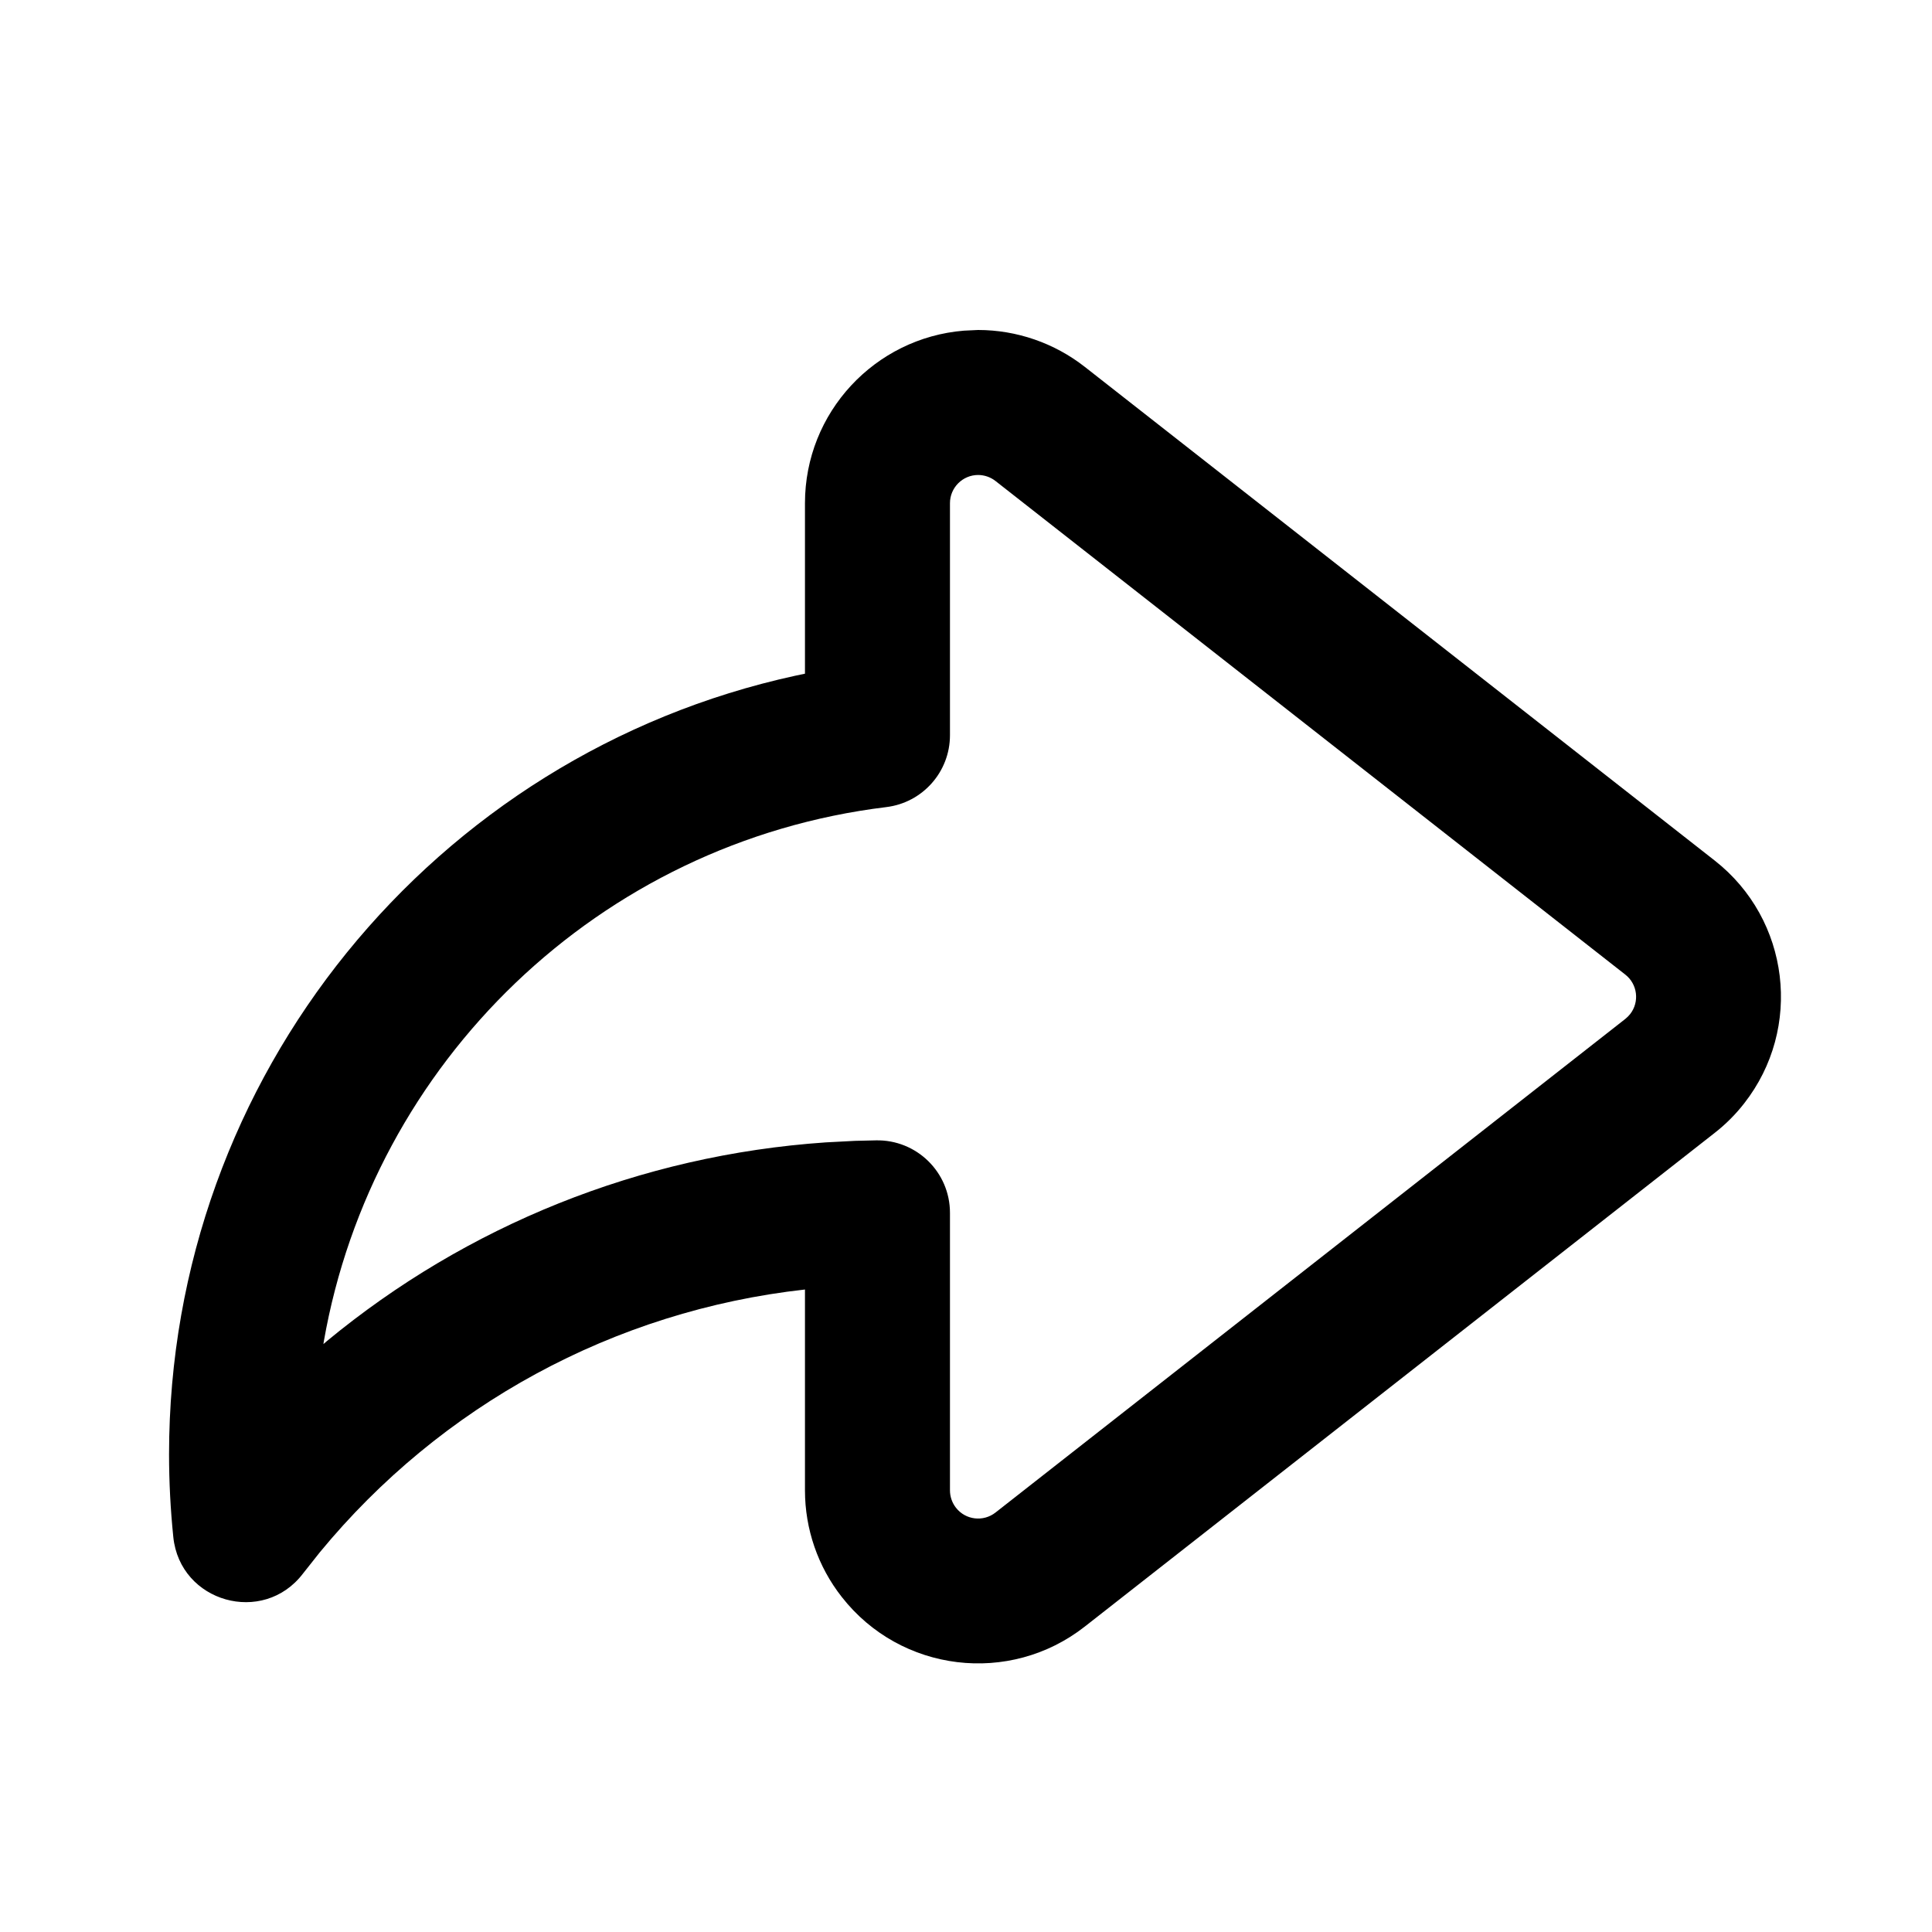
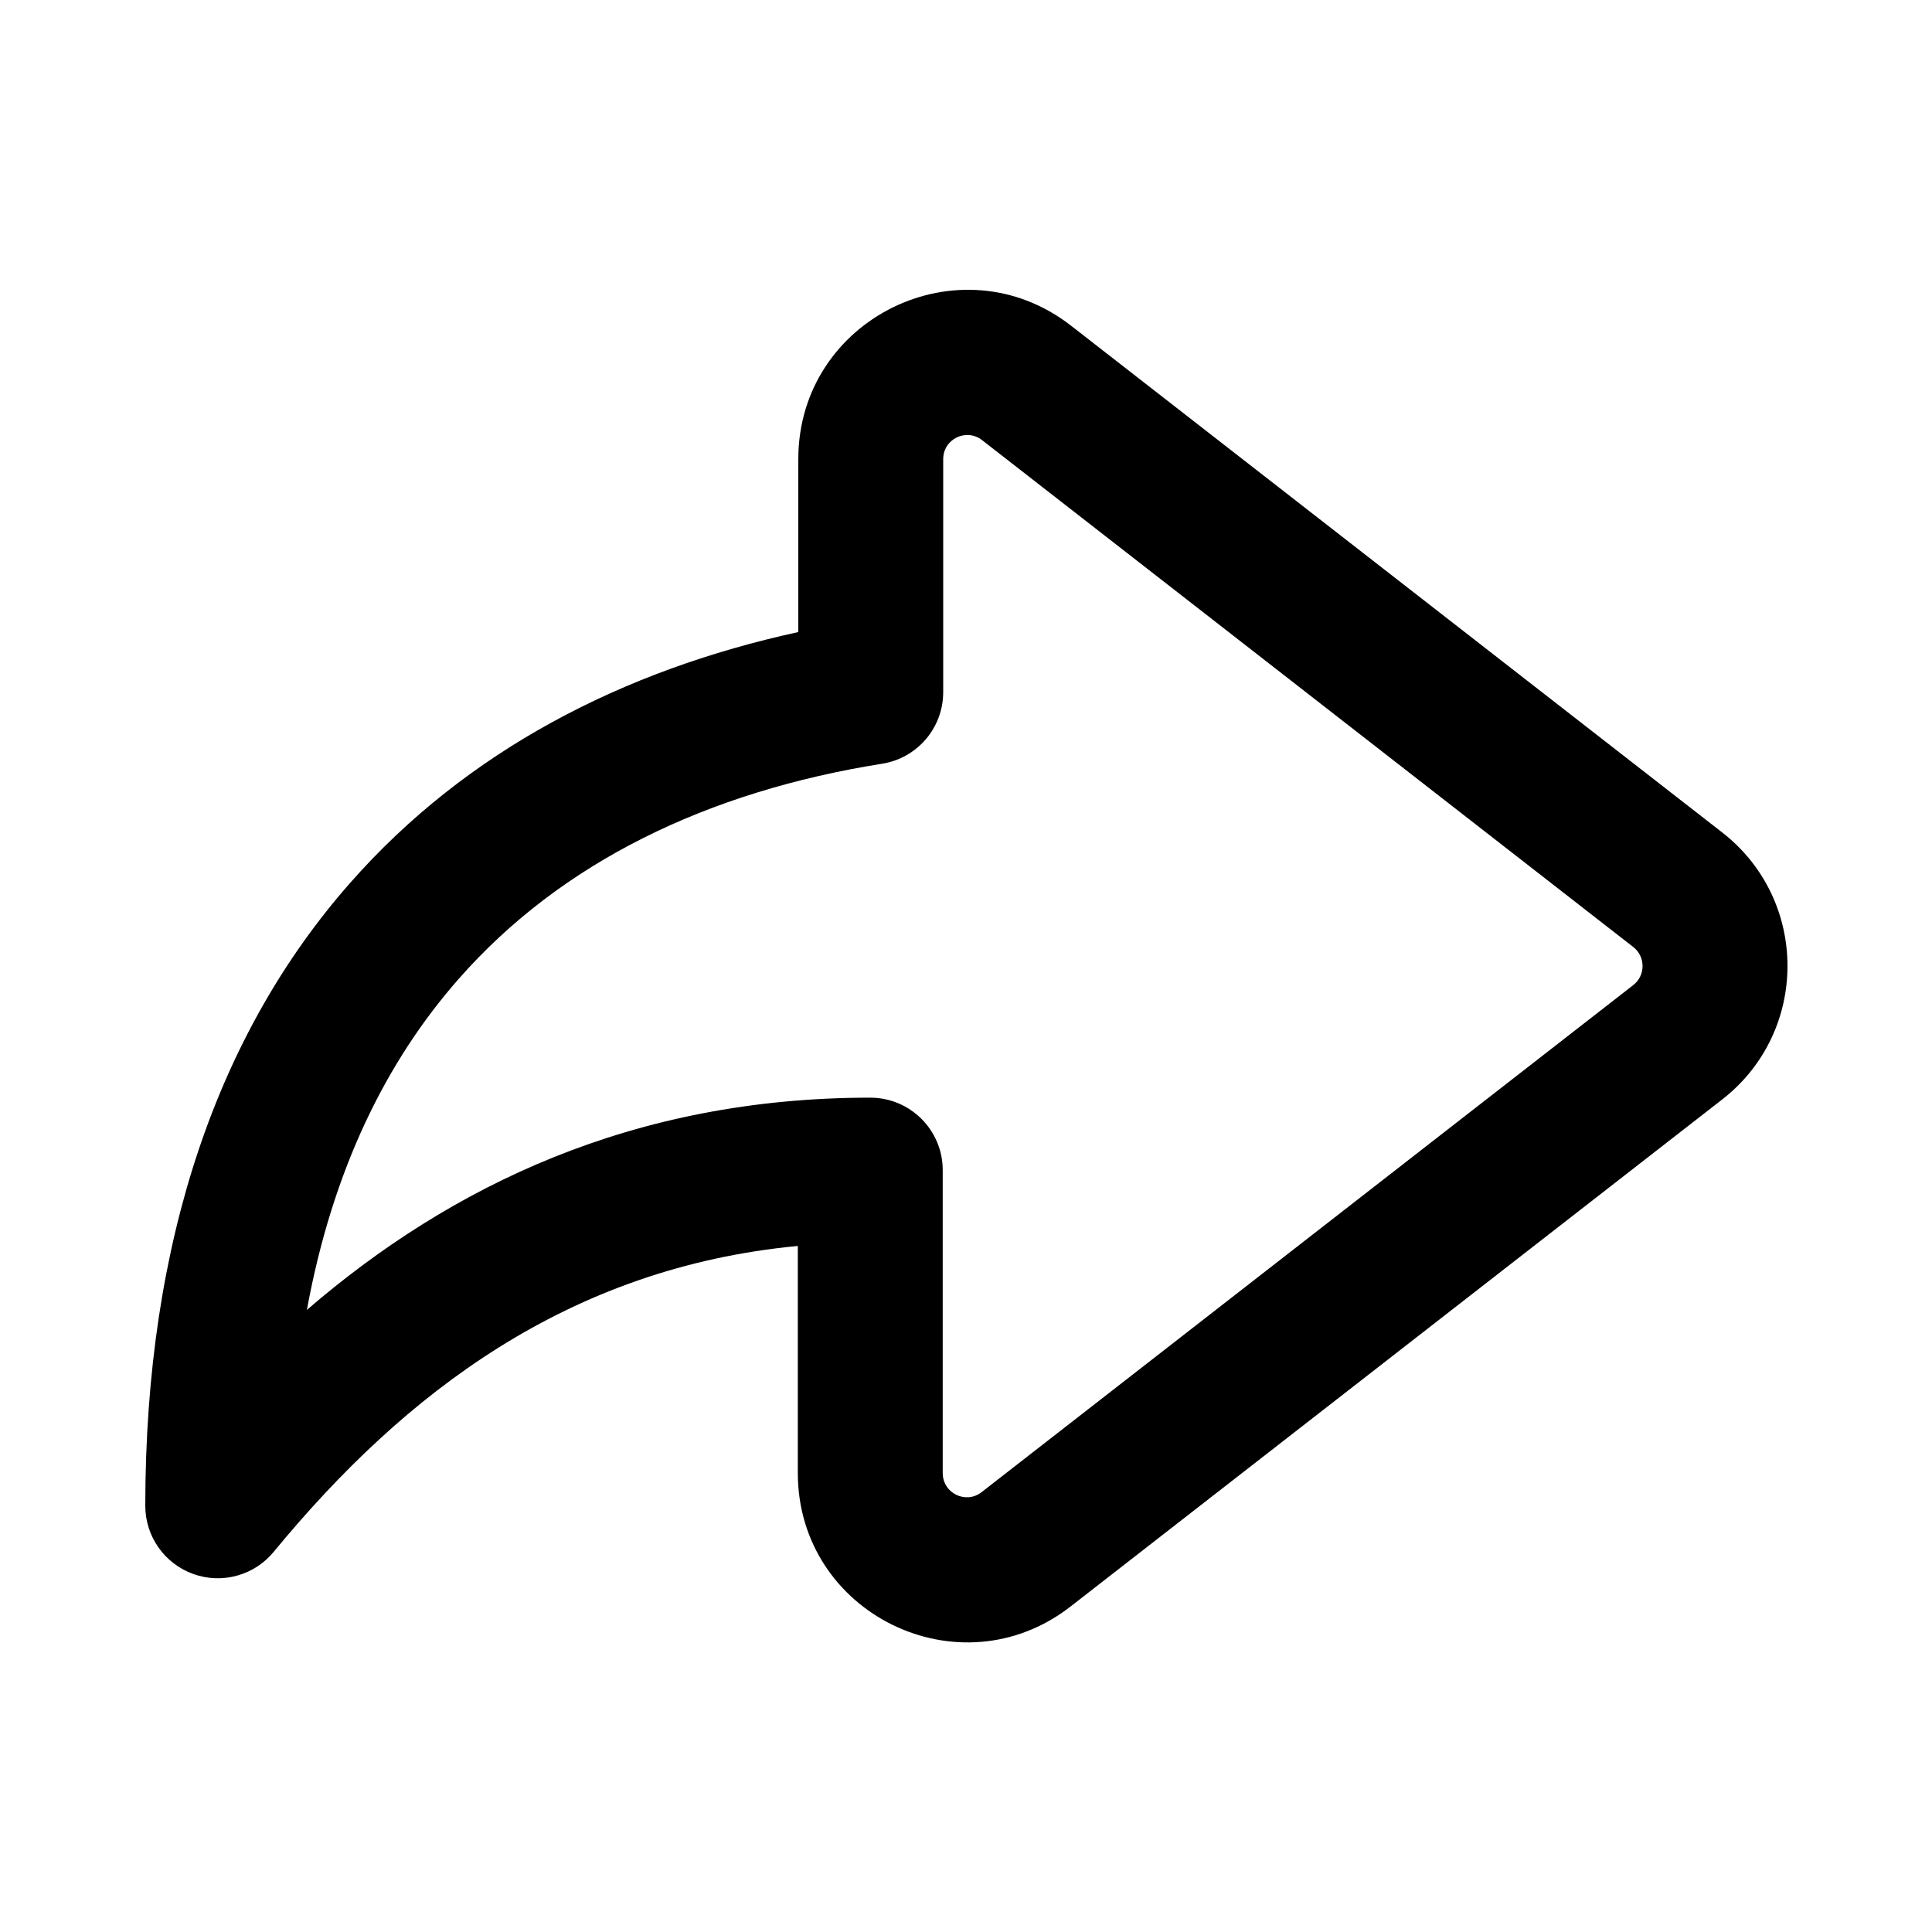
<svg xmlns="http://www.w3.org/2000/svg" fill="none" height="20" viewBox="0 0 20 20" width="20">
-   <path d="m9.978 3.423c-.921.075-1.645.846-1.645 1.786l-0 1.765-.1.021c-3.735.814-6.483 4.141-6.483 8.06 0 .287.015.572.044.856.069.676.93.919 1.342.379l.175-.221c1.251-1.519 3.042-2.5 5.022-2.72l0 2.079c0 .401.134.79.382 1.105.61.779 1.737.915 2.515.305l6.52-5.11c.114-.089.216-.191.305-.305.61-.779.474-1.905-.305-2.515l-6.52-5.11c-.315-.247-.705-.382-1.105-.382zm.147 1.494c.065 0 .129.022.18.062l6.52 5.11c.127.099.149.283.05.409-.015.018-.031.035-.05.05l-6.52 5.11c-.127.099-.31.077-.409-.05-.04-.051-.062-.115-.062-.18l-0-2.873c-0-.421-.346-.759-.767-.75l-.215.005-.305.016c-1.925.132-3.719.864-5.162 2.056l-.037.032.004-.027c.505-2.887 2.849-5.17 5.823-5.532.376-.046.659-.365.659-.744l0-2.402c0-.161.131-.292.292-.292z" fill="currentColor" />
+   <path clip-rule="evenodd" d="m9.764 4.753c0-.209.239-.324.402-.197l6.741 5.247c.129.1.129.295-0.0.395l-6.746 5.249c-.163.127-.402.011-.402-.198v-3.136c0-.414-.336-.75-.75-.75-2.456 0-4.342.913-5.832 2.197.266-1.454.824-2.577 1.571-3.426 1.065-1.212 2.58-1.941 4.384-2.228.364-.058.632-.372.632-.741zm1.324-1.381c-1.15-.895-2.824-.074-2.824 1.381v1.79c-1.81.394-3.434 1.225-4.643 2.601-1.352 1.538-2.117 3.679-2.117 6.444 0 .317.199.599.497.706.298.107.631.015.832-.229 1.362-1.655 3.059-2.942 5.426-3.167v2.351c0 1.455 1.674 2.276 2.824 1.381l6.746-5.249c.9-.701.9-2.062 0-2.763z" fill="currentColor" fill-rule="evenodd" />
</svg>
